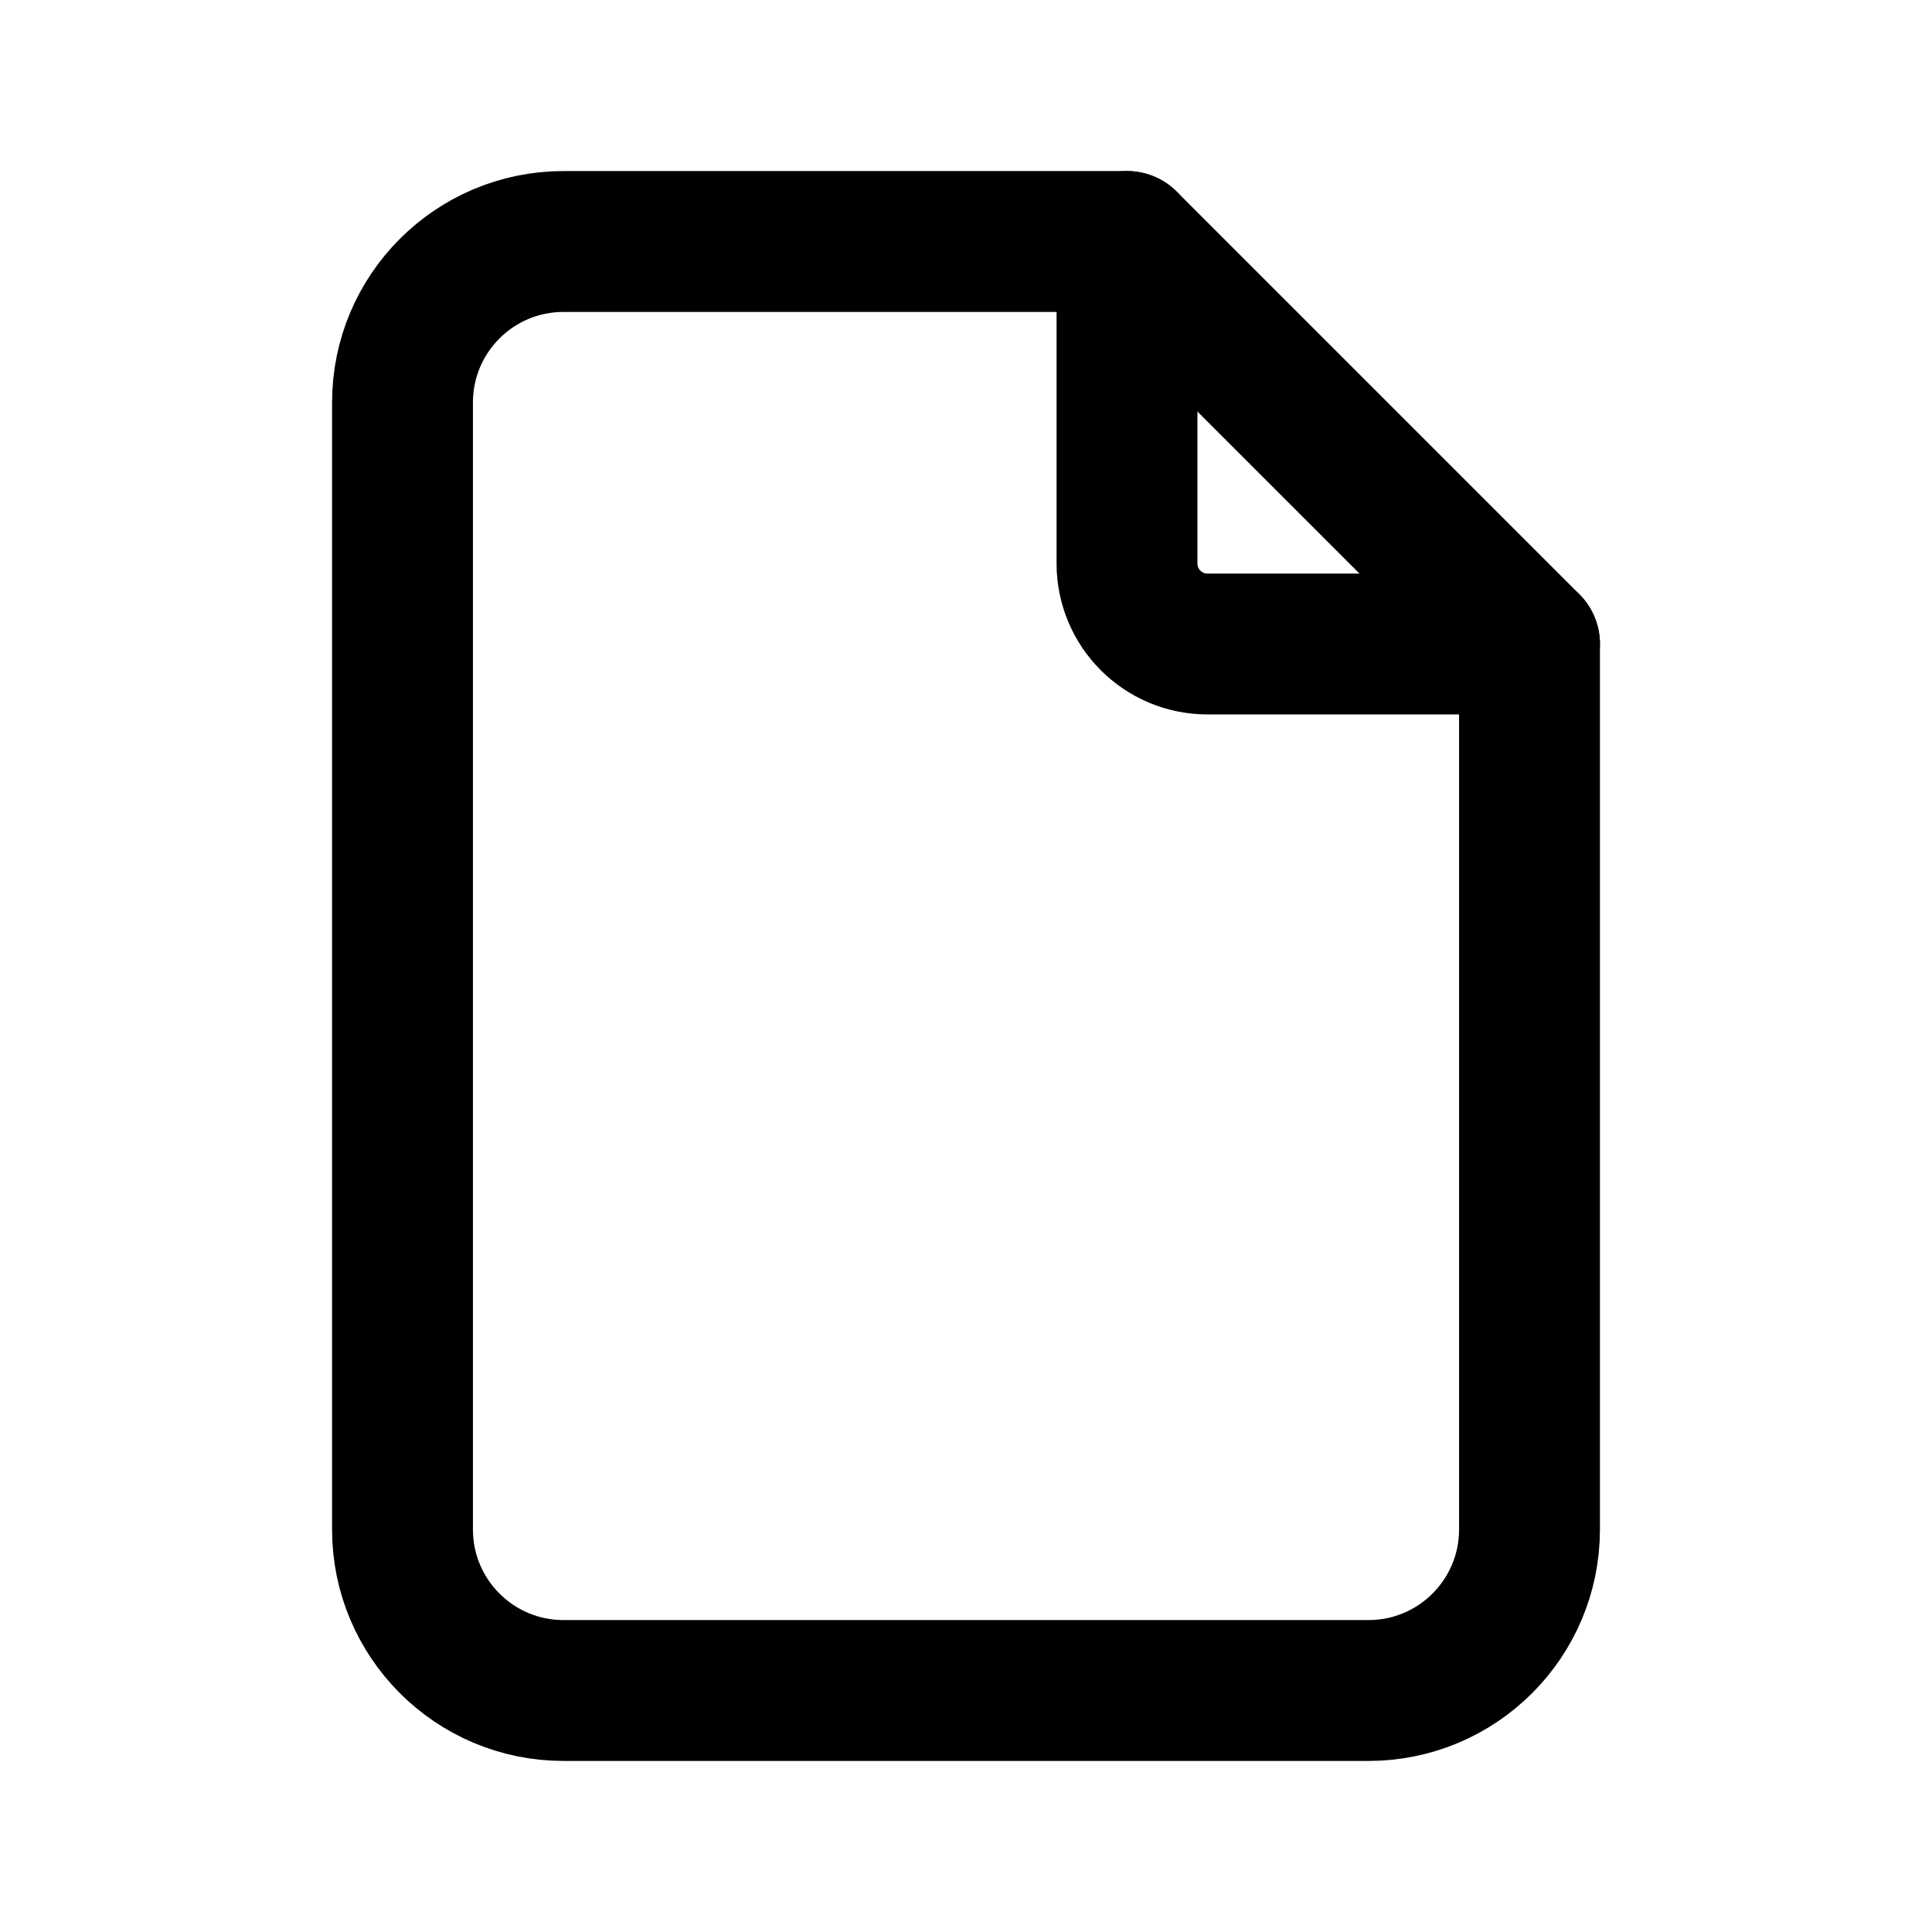
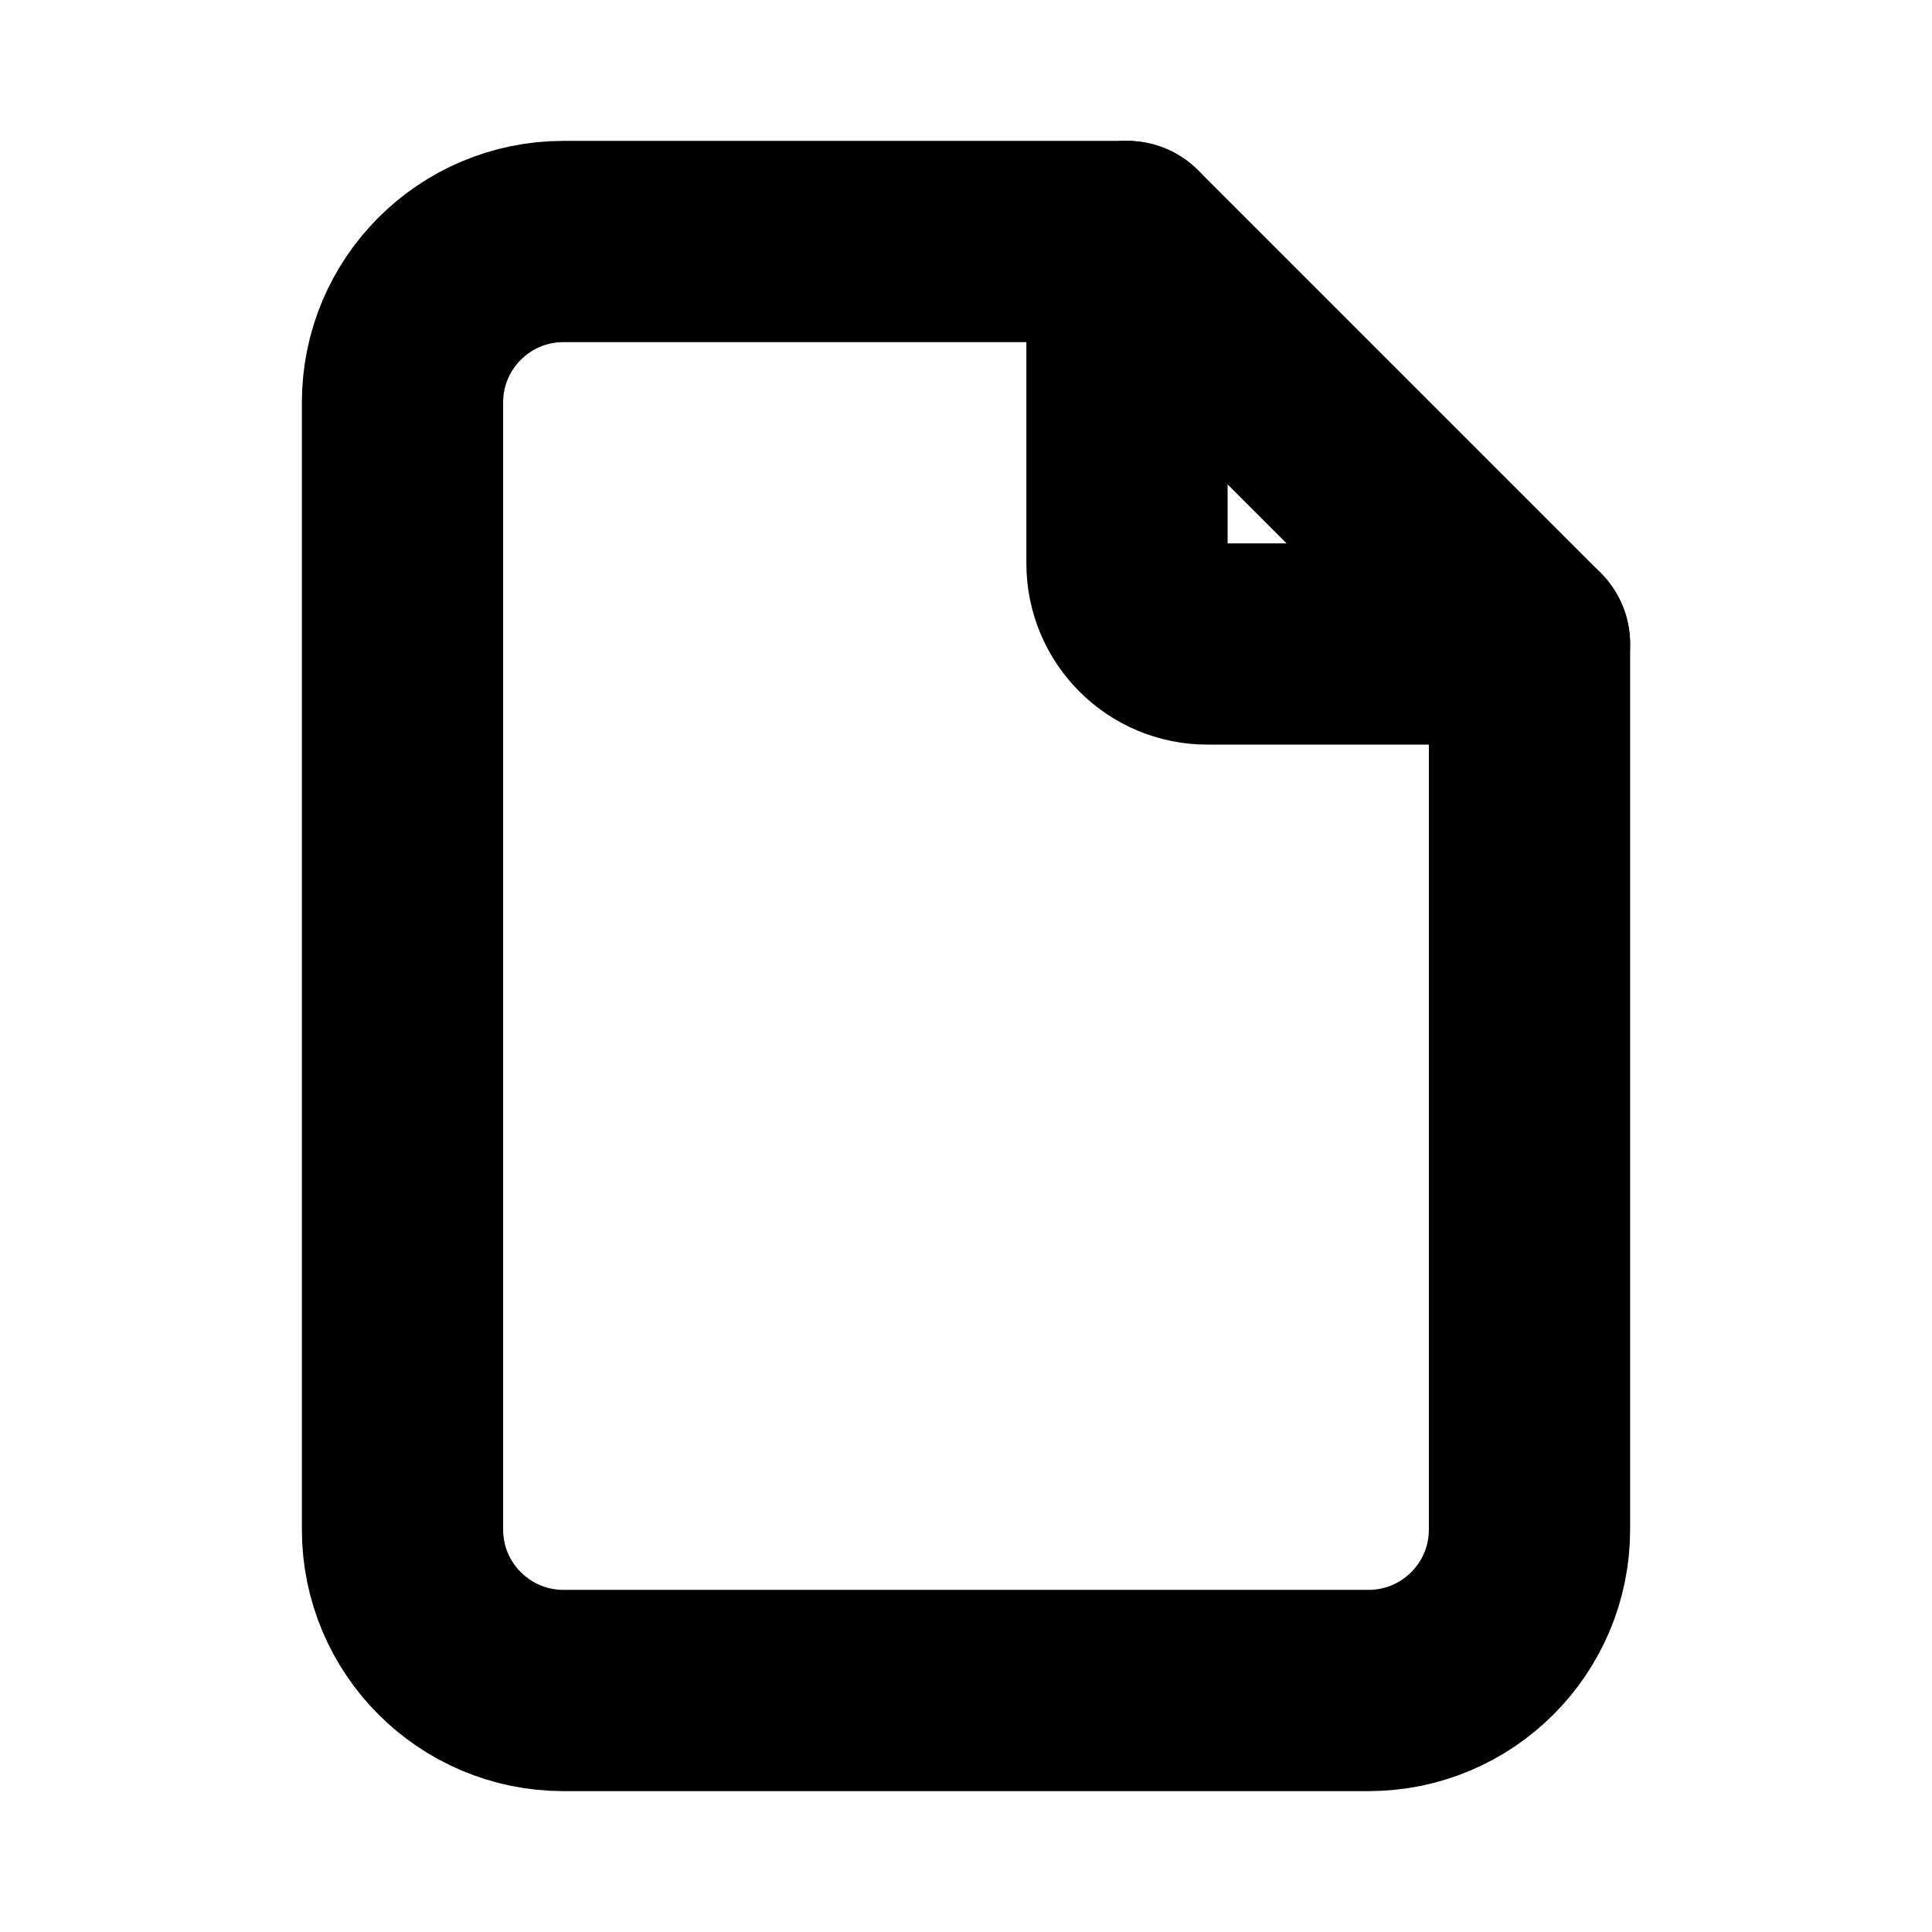
- <svg xmlns="http://www.w3.org/2000/svg" width="24" height="24" viewBox="0 0 24 24" fill="none" stroke="#000000" stroke-width="1.75" stroke-linecap="round" stroke-linejoin="round">
+ <svg xmlns="http://www.w3.org/2000/svg" width="24" height="24" viewBox="0 0 24 24" fill="none" stroke="#000000" stroke-width="2.5" stroke-linecap="round" stroke-linejoin="round">
  <path d="M14 3v4a1 1 0 0 0 1 1h4" />
  <path d="M17 21H7a2 2 0 0 1-2-2V5a2 2 0 0 1 2-2h7l5 5v11a2 2 0 0 1-2 2z" />
</svg>
